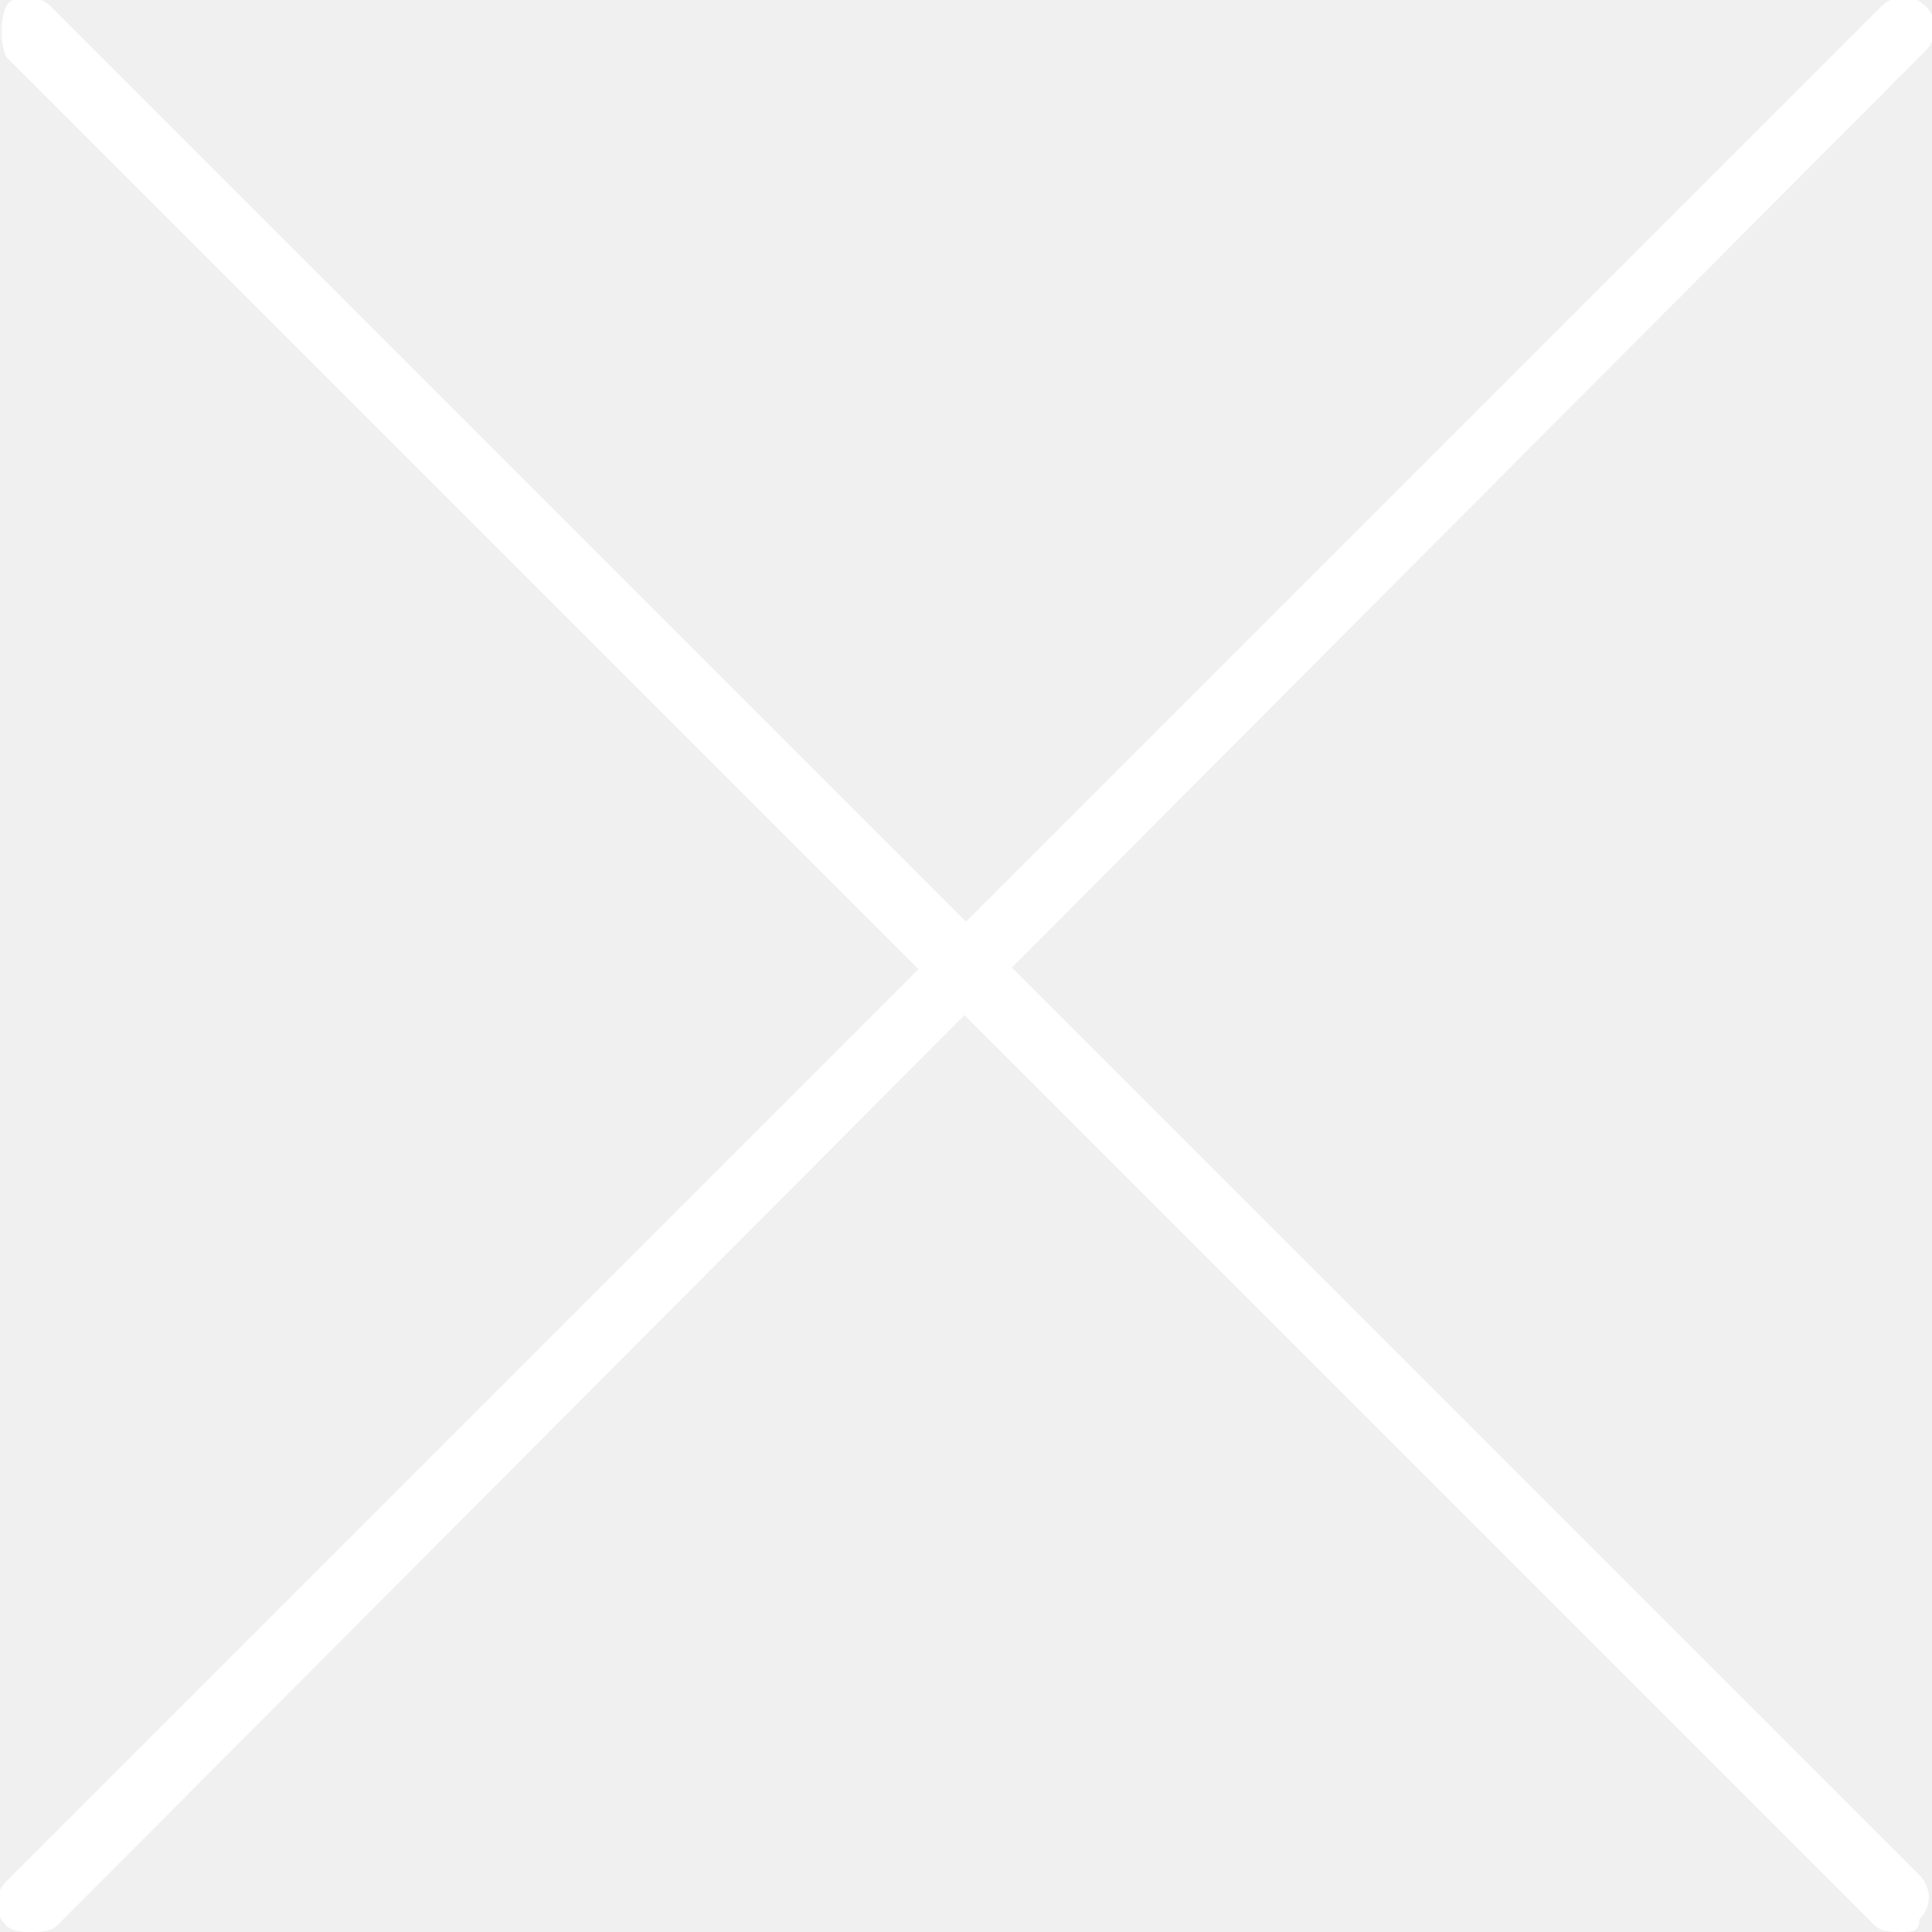
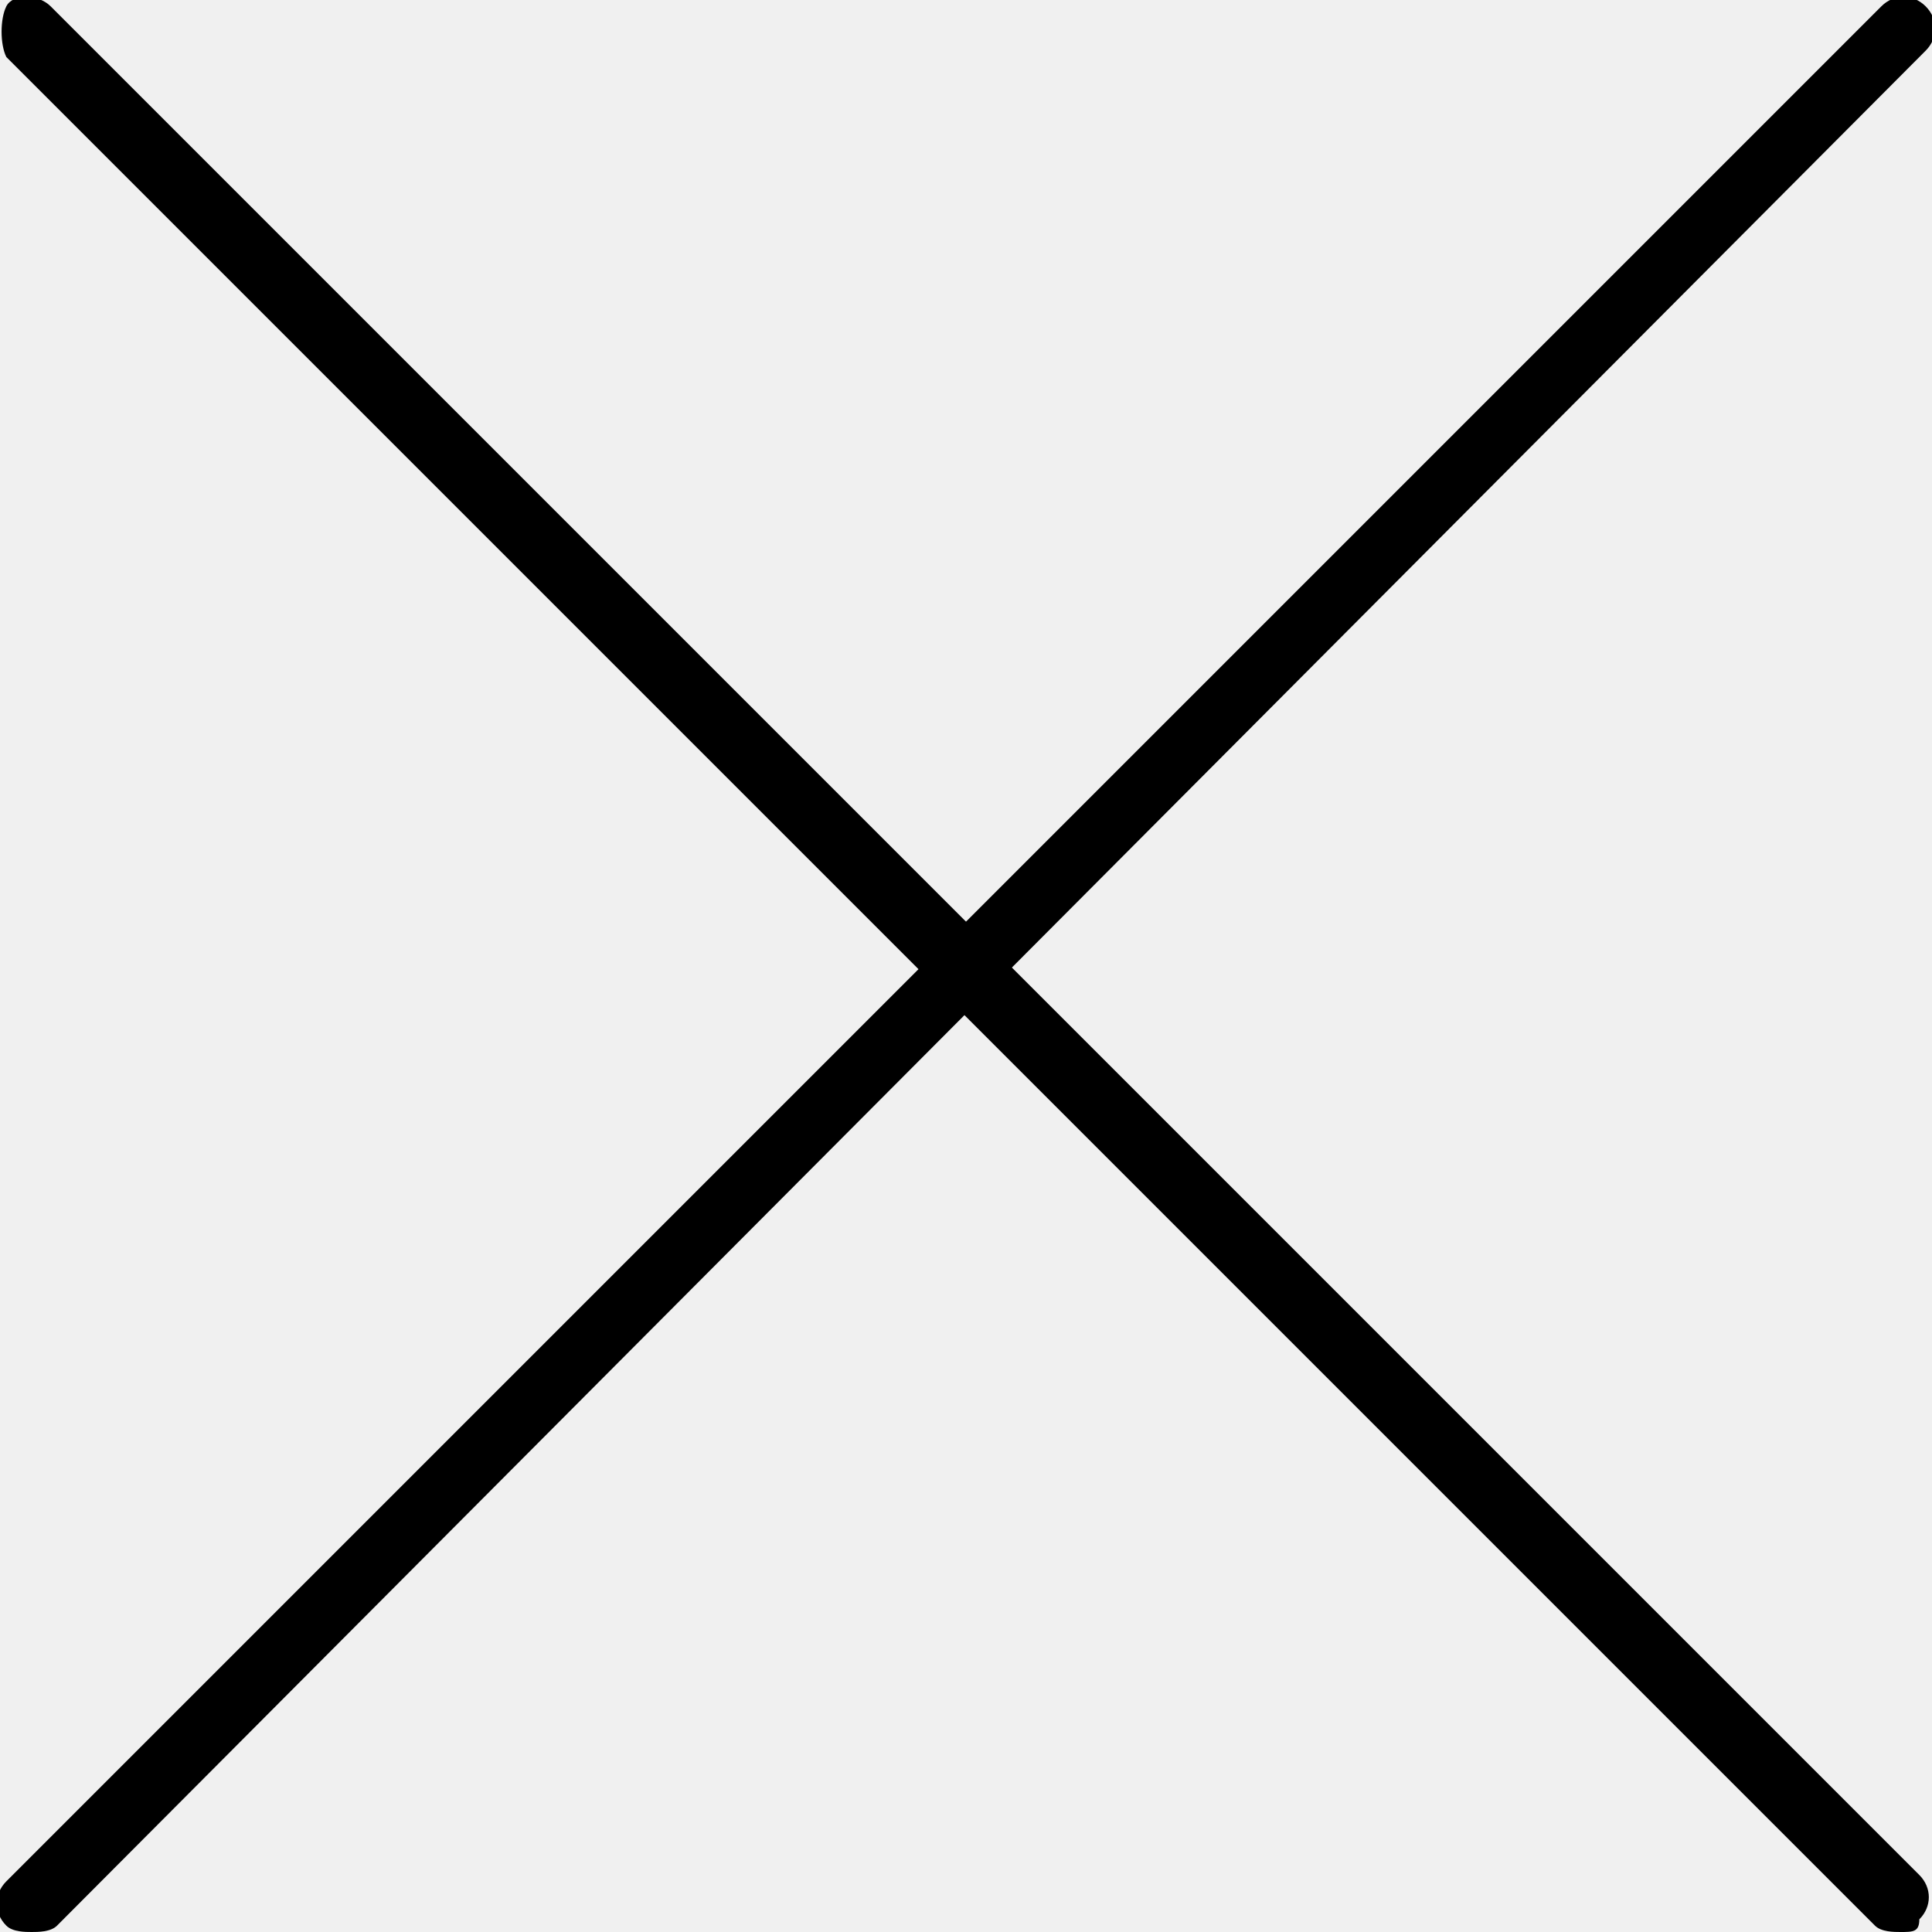
- <svg xmlns="http://www.w3.org/2000/svg" version="1.1" id="Layer_2" x="0px" y="0px" viewBox="0 0 30.5 30.5" style="enable-background:new 0 0 30.5 30.5;" xml:space="preserve">
-   <style type="text/css">
- 	.st0{fill:#FFFFFF;}
- </style>
-   <path class="st0" d="M30,30.5c-0.1,0-0.3,0-0.4-0.1L0.1,0.9C0,0.7,0,0.3,0.1,0.1s0.5-0.2,0.7,0l29.5,29.5c0.2,0.2,0.2,0.5,0,0.7  C30.3,30.5,30.2,30.5,30,30.5z" />
-   <path class="st0" d="M0.5,30.5c-0.1,0-0.3,0-0.4-0.1c-0.2-0.2-0.2-0.5,0-0.7L29.7,0.1c0.2-0.2,0.5-0.2,0.7,0s0.2,0.5,0,0.7L0.9,30.4  C0.8,30.5,0.6,30.5,0.5,30.5z" />
+ <svg xmlns="http://www.w3.org/2000/svg" version="1.1" id="Layer_2" x="0px" y="0px" viewBox="0 0 30.5 30.5" xml:space="preserve">
+   <path d="M30,30.5c-0.1,0-0.3,0-0.4-0.1L0.1,0.9C0,0.7,0,0.3,0.1,0.1s0.5-0.2,0.7,0l29.5,29.5c0.2,0.2,0.2,0.5,0,0.7  C30.3,30.5,30.2,30.5,30,30.5z" />
+   <path d="M0.5,30.5c-0.1,0-0.3,0-0.4-0.1c-0.2-0.2-0.2-0.5,0-0.7L29.7,0.1c0.2-0.2,0.5-0.2,0.7,0s0.2,0.5,0,0.7L0.9,30.4  C0.8,30.5,0.6,30.5,0.5,30.5z" />
</svg>
